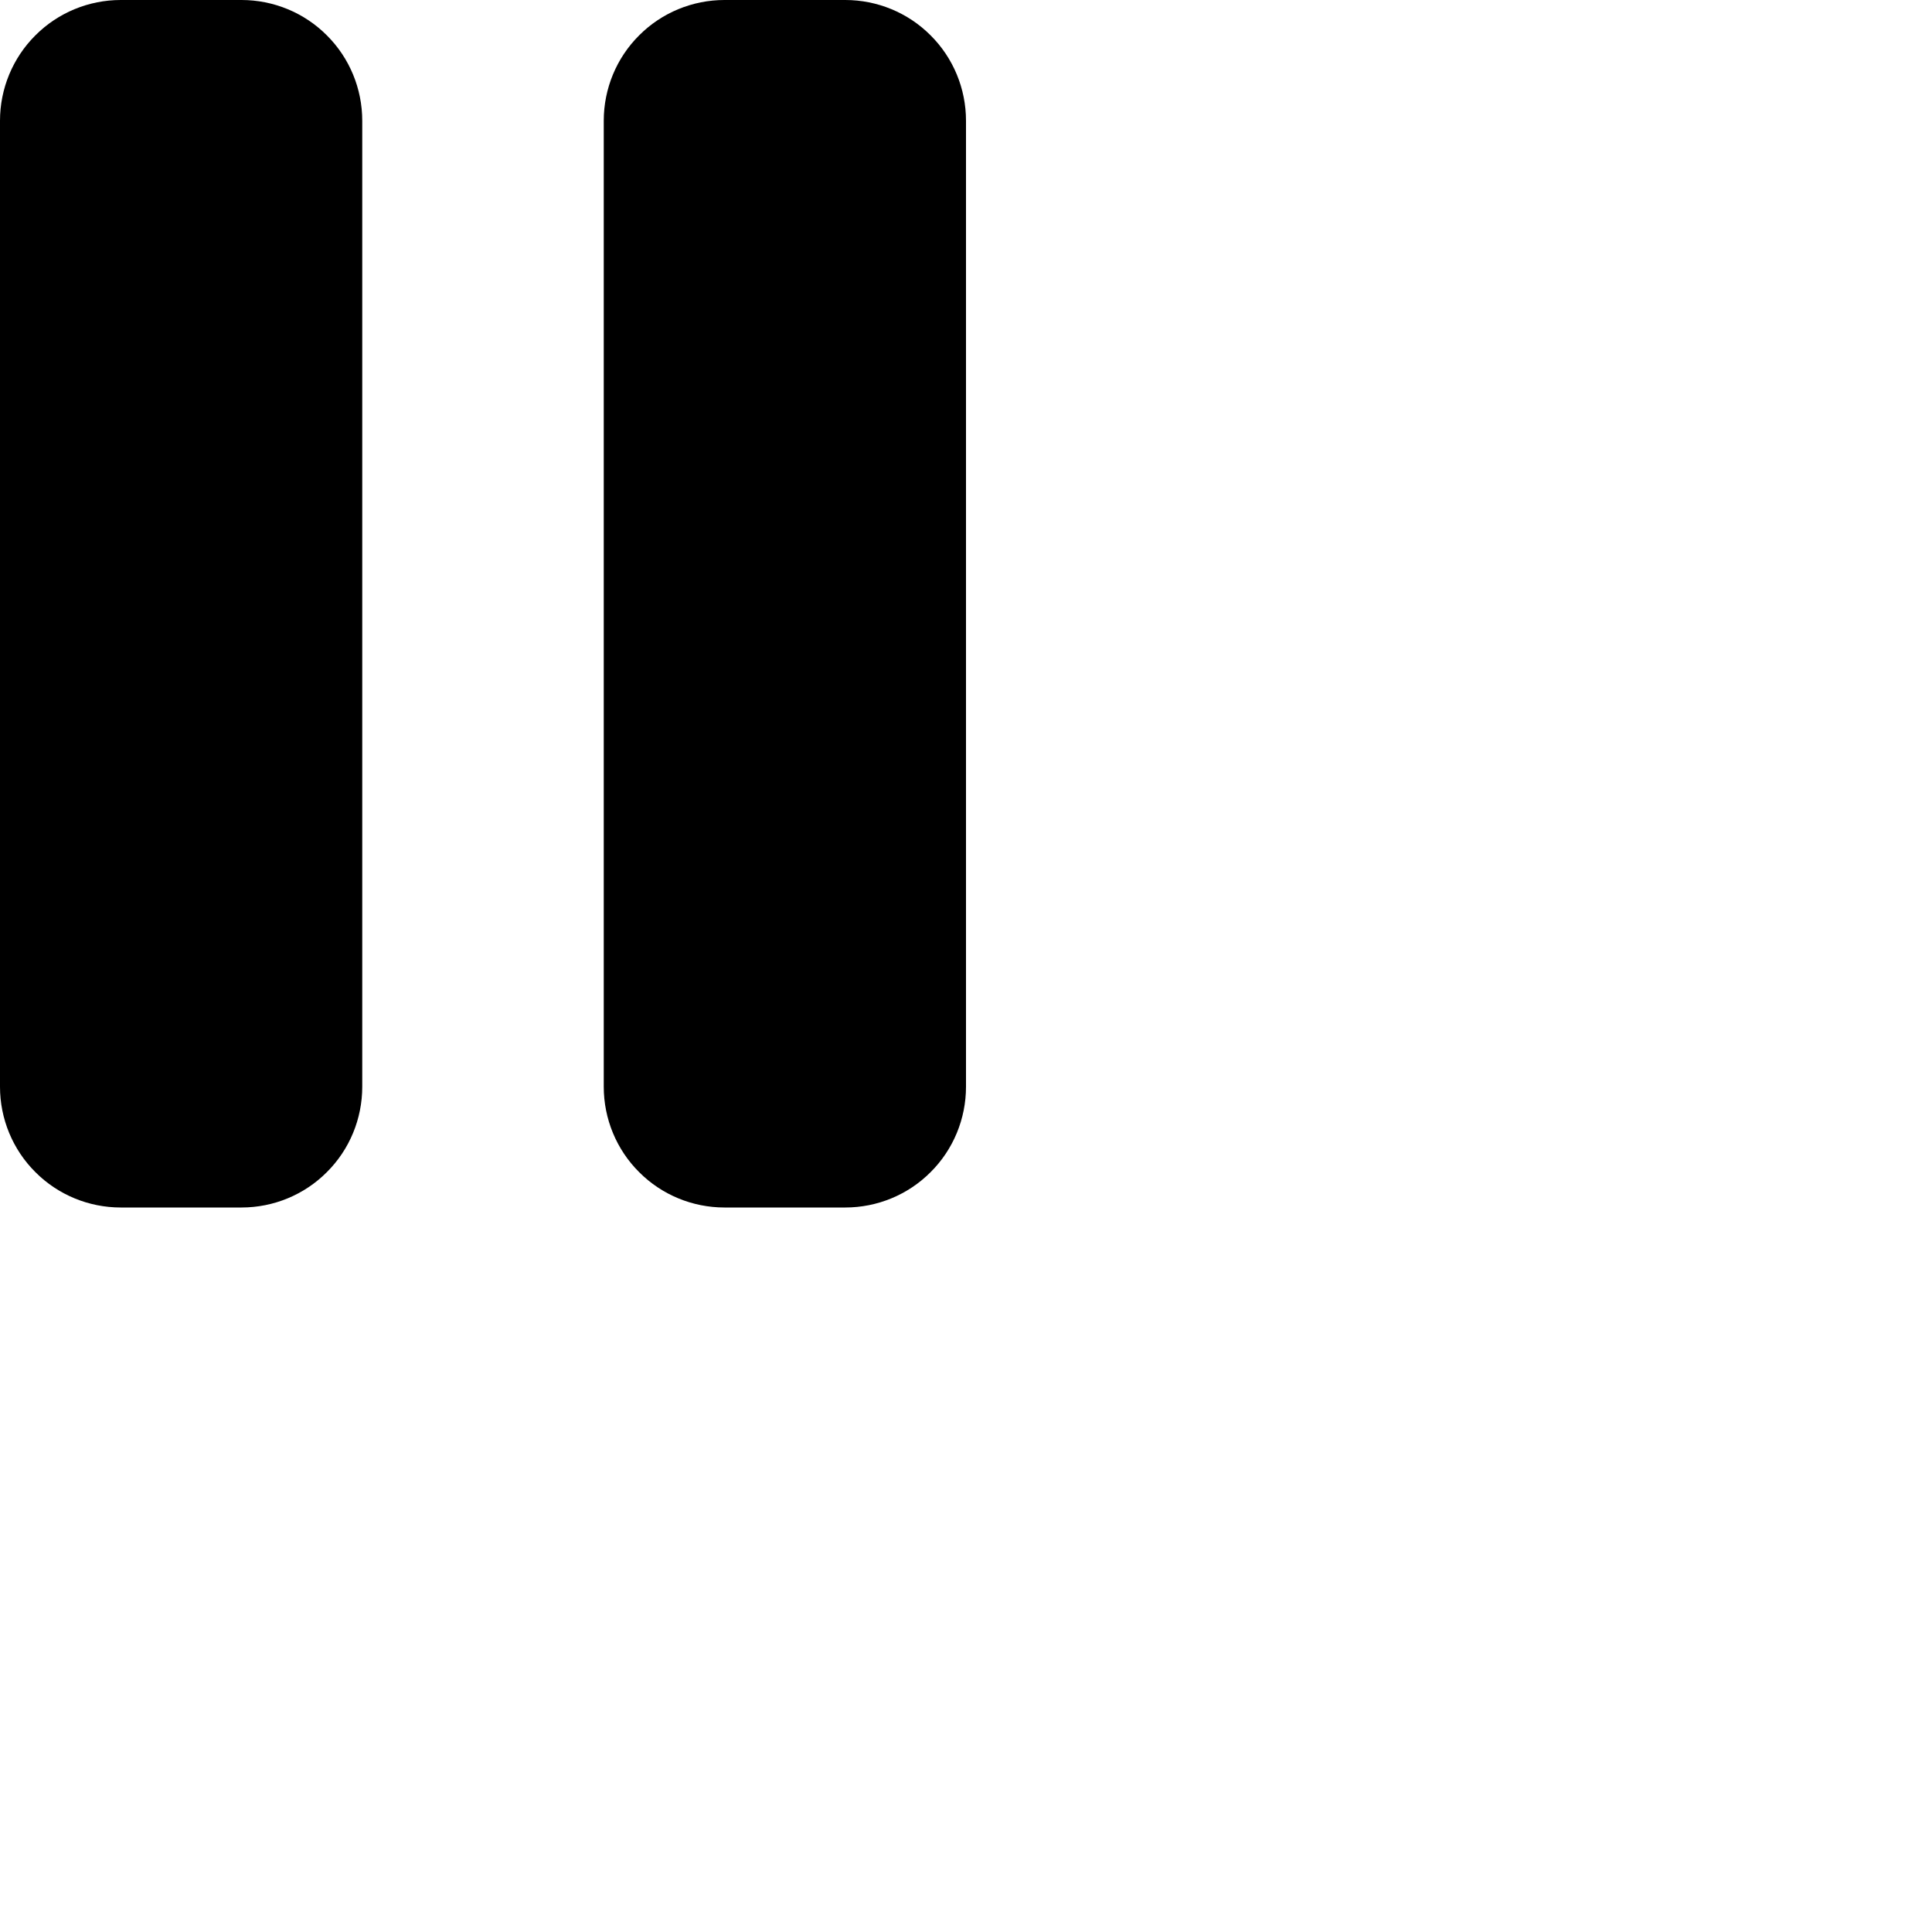
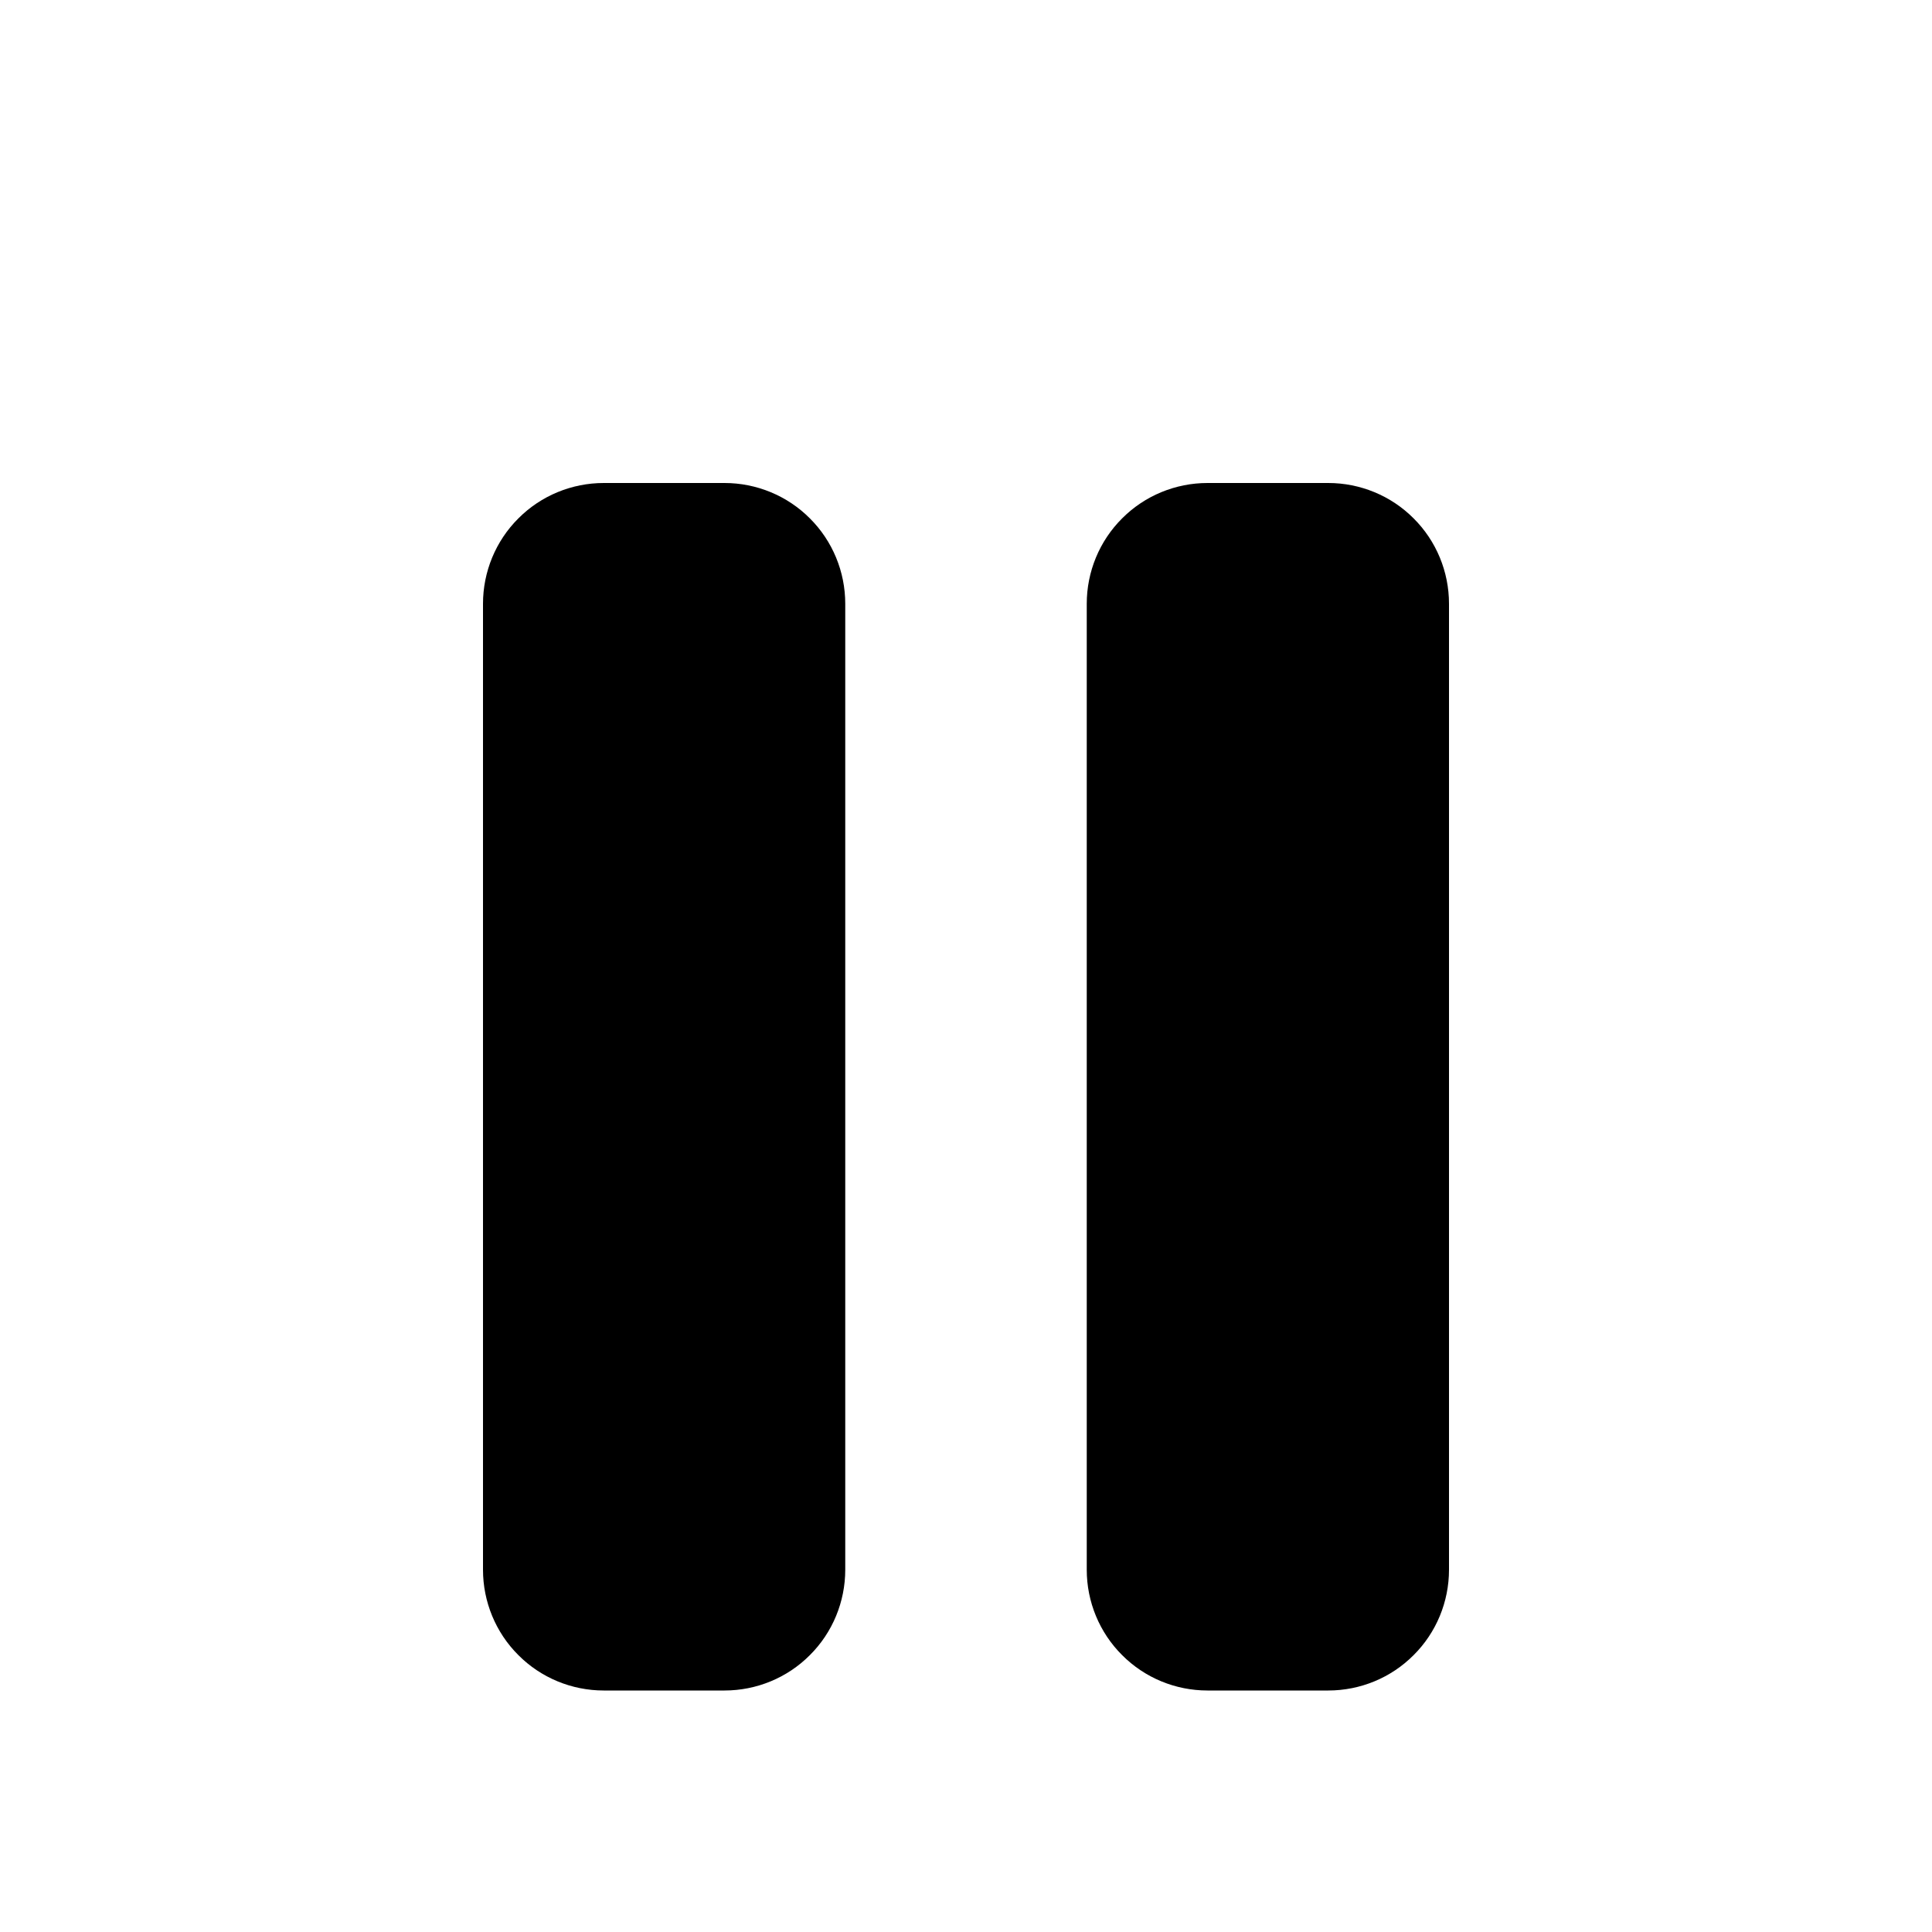
- <svg xmlns="http://www.w3.org/2000/svg" viewBox="0 0 16 16">
+ <svg xmlns="http://www.w3.org/2000/svg" viewBox="-4 -4 16 16">
  <path color="white" d="M2 0H1C0.735 0 0.48 0.105 0.293 0.293C0.105 0.48 0 0.735 0 1V9C0 9.265 0.105 9.52 0.293 9.707C0.48 9.895 0.735 10 1 10H2C2.265 10 2.52 9.895 2.707 9.707C2.895 9.52 3 9.265 3 9V1C3 0.735 2.895 0.48 2.707 0.293C2.52 0.105 2.265 0 2 0ZM7 0H6C5.735 0 5.48 0.105 5.293 0.293C5.105 0.48 5 0.735 5 1V9C5 9.265 5.105 9.52 5.293 9.707C5.48 9.895 5.735 10 6 10H7C7.265 10 7.52 9.895 7.707 9.707C7.895 9.52 8 9.265 8 9V1C8 0.735 7.895 0.48 7.707 0.293C7.52 0.105 7.265 0 7 0Z" fill="black" />
</svg>
